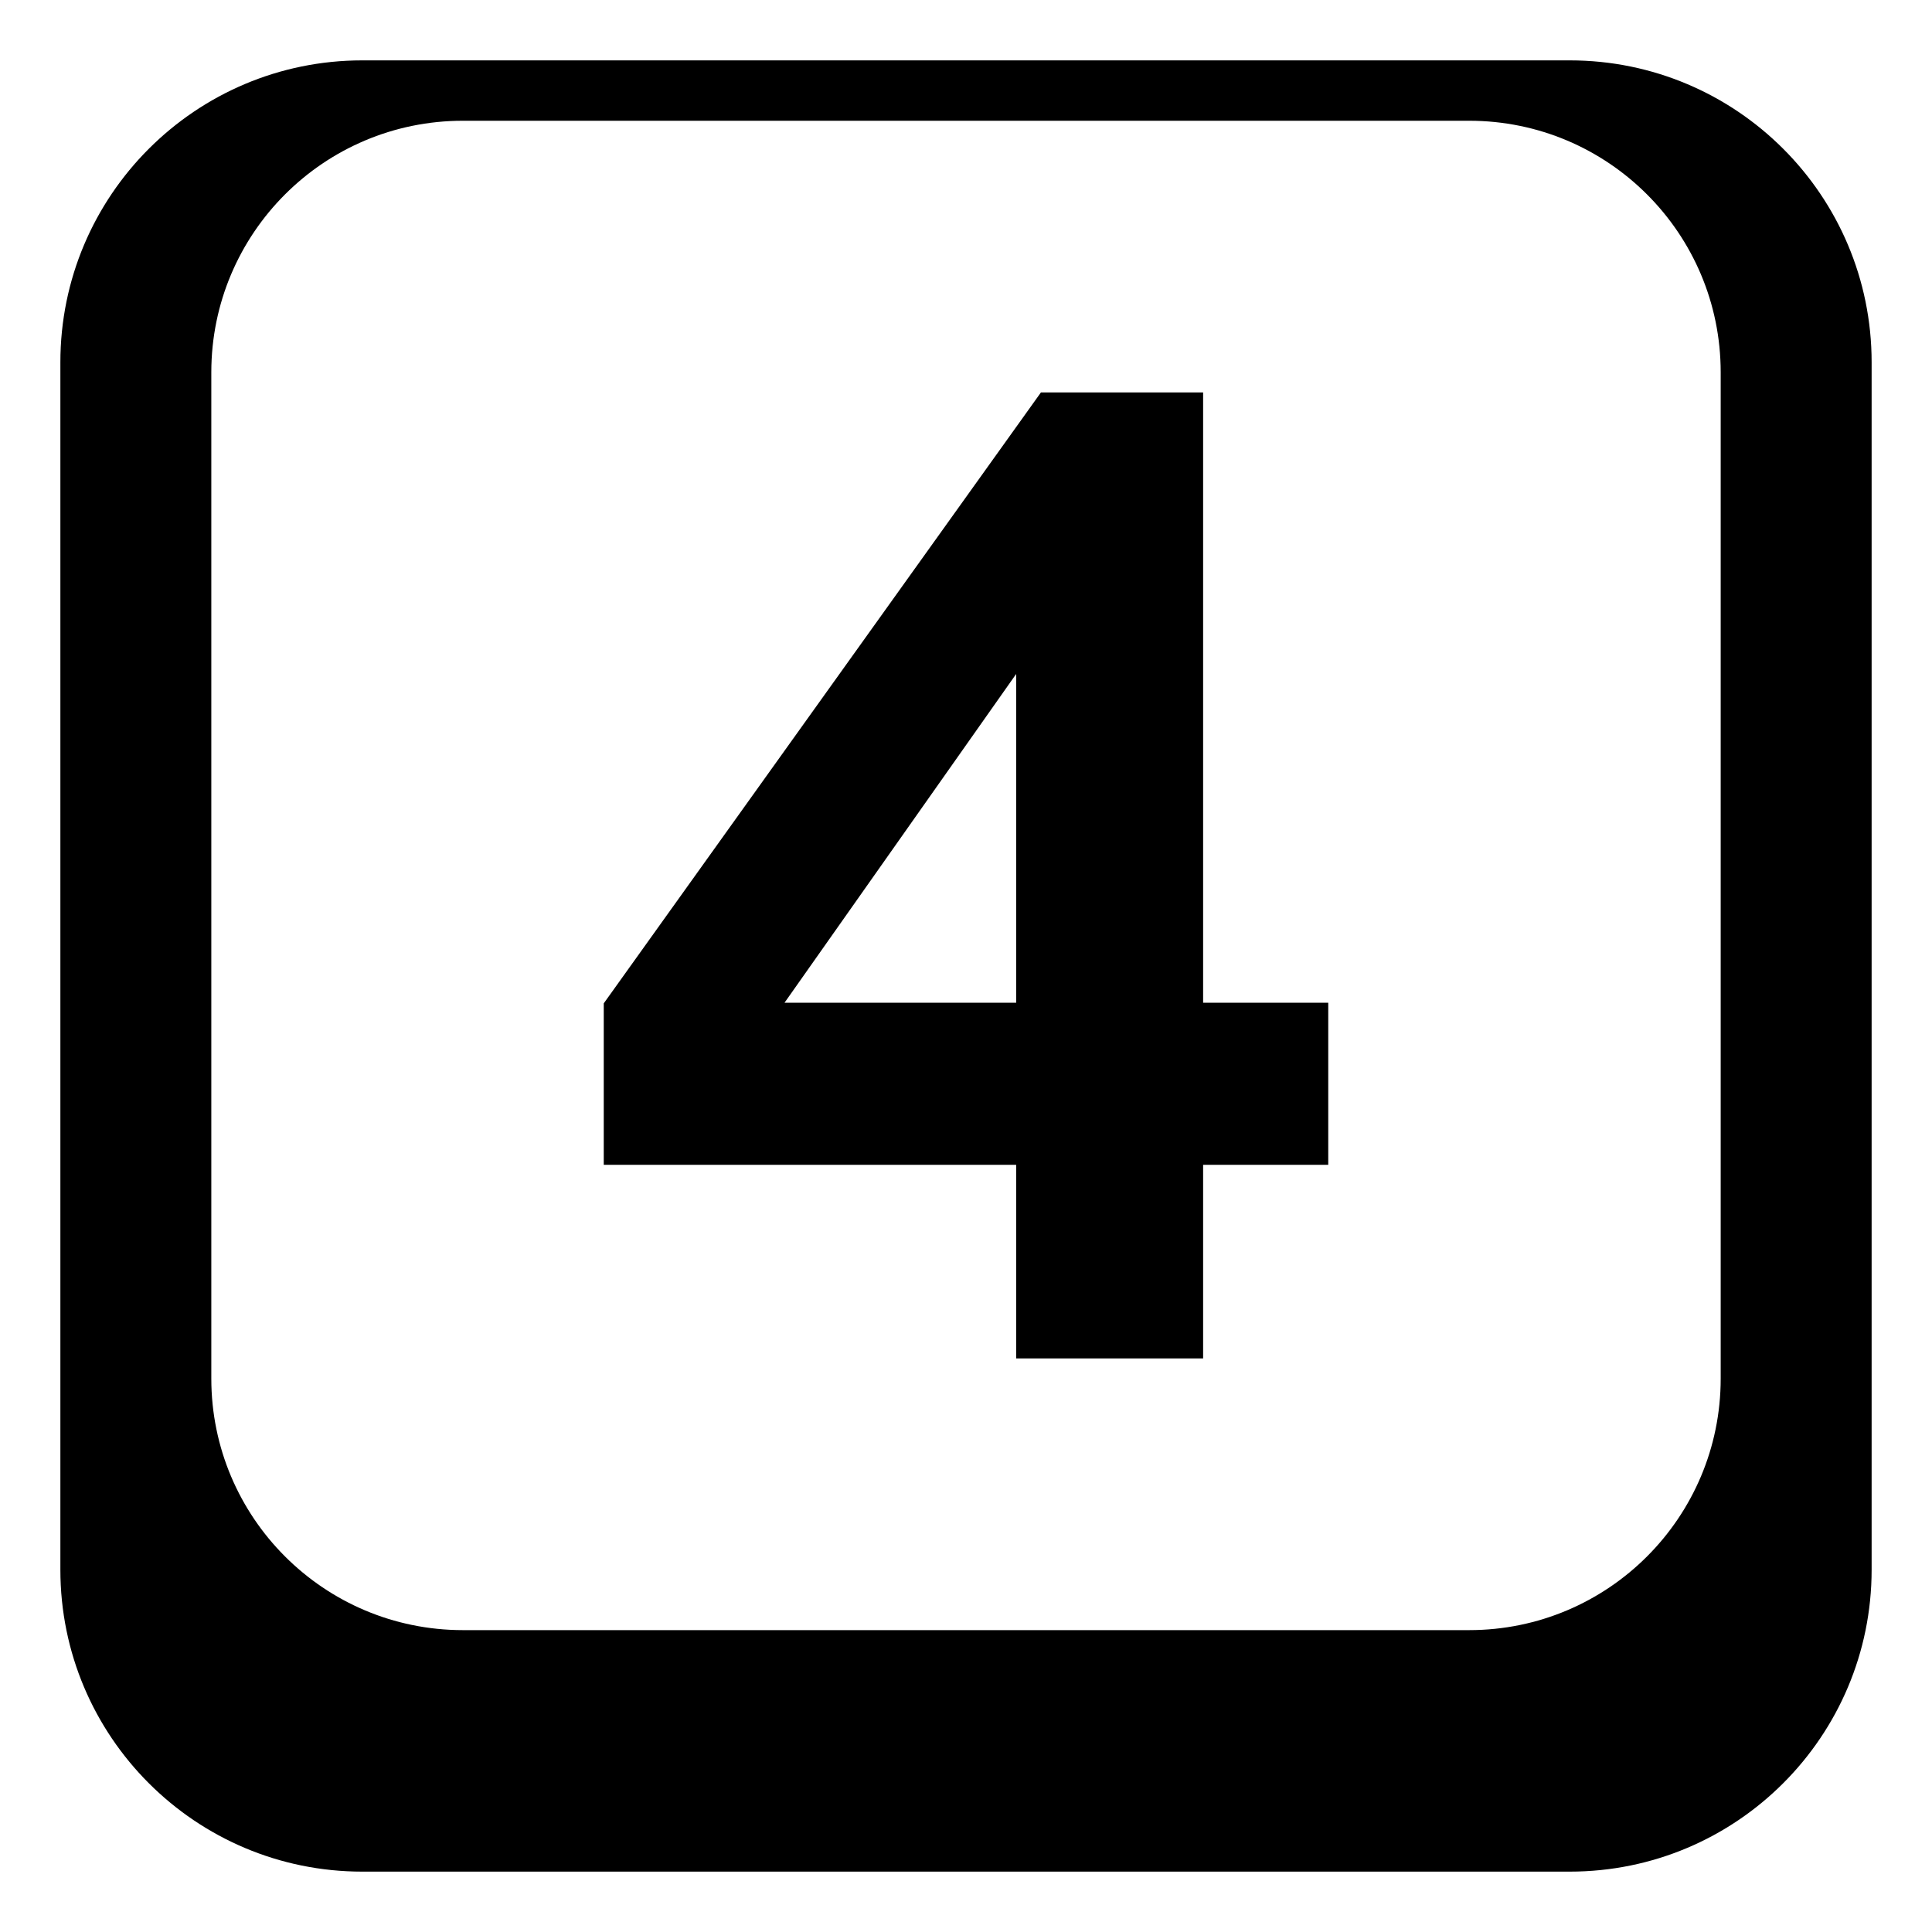
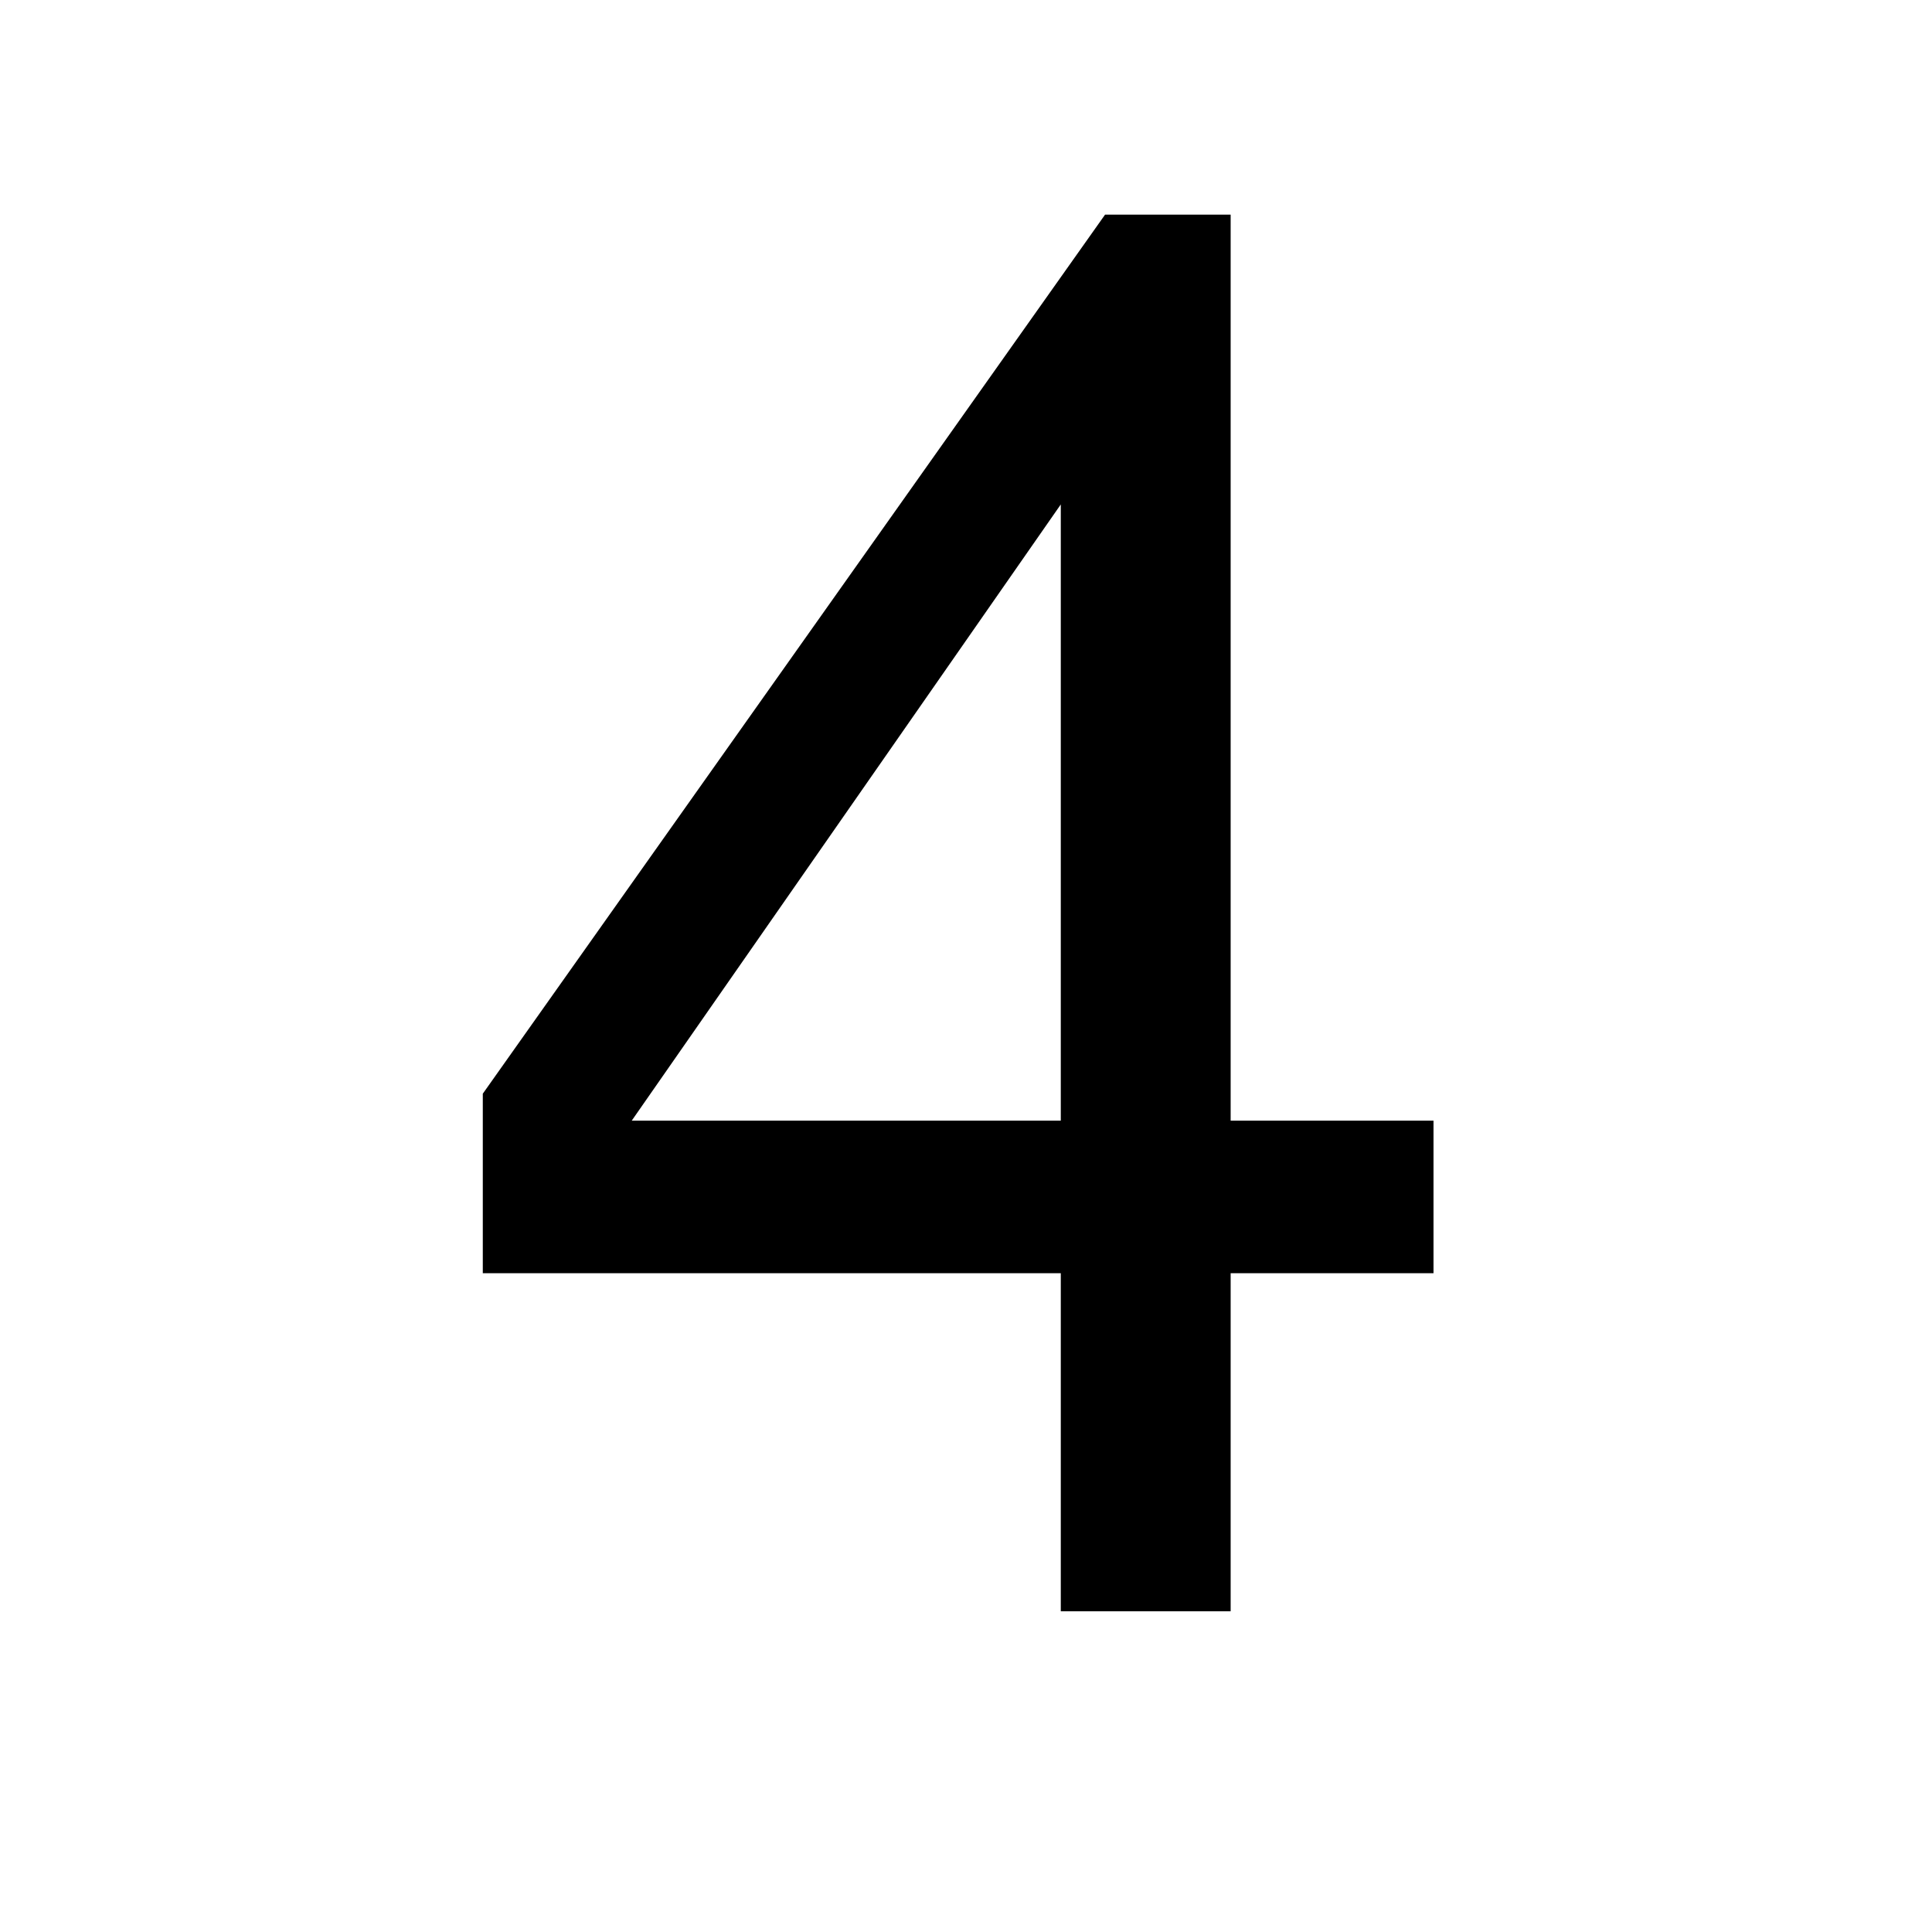
- <svg xmlns="http://www.w3.org/2000/svg" width="64px" height="64px" viewBox="0 0 64 64" aria-hidden="true" role="img" class="iconify iconify--emojione-monotone" preserveAspectRatio="xMidYMid meet">
-   <path d="M52 2H12C6.479 2 2 6.477 2 12v40c0 5.523 4.479 10 10 10h40c5.523 0 10-4.477 10-10V12c0-5.523-4.477-10-10-10zm5 43.666A8.332 8.332 0 0 1 48.668 54H15.334A8.334 8.334 0 0 1 7 45.666V12.334A8.334 8.334 0 0 1 15.334 4h33.334A8.332 8.332 0 0 1 57 12.334v33.332z" fill="currentColor" />
-   <path d="M33.662 45v-6.414H20v-5.348L34.482 13h5.373v20.217H44v5.369h-4.145V45h-6.193zm0-11.783V22.326l-7.674 10.891h7.674z" fill="currentColor" />
+ <svg xmlns="http://www.w3.org/2000/svg" width="100%" height="100%" viewBox="0 0 75 75" preserveAspectRatio="xMinYMid meet">
+   <text x="50%" y="50%" text-anchor="middle" dominant-baseline="middle" font-size="75" fill="black" font-family="Helvetica">4</text>
</svg>
